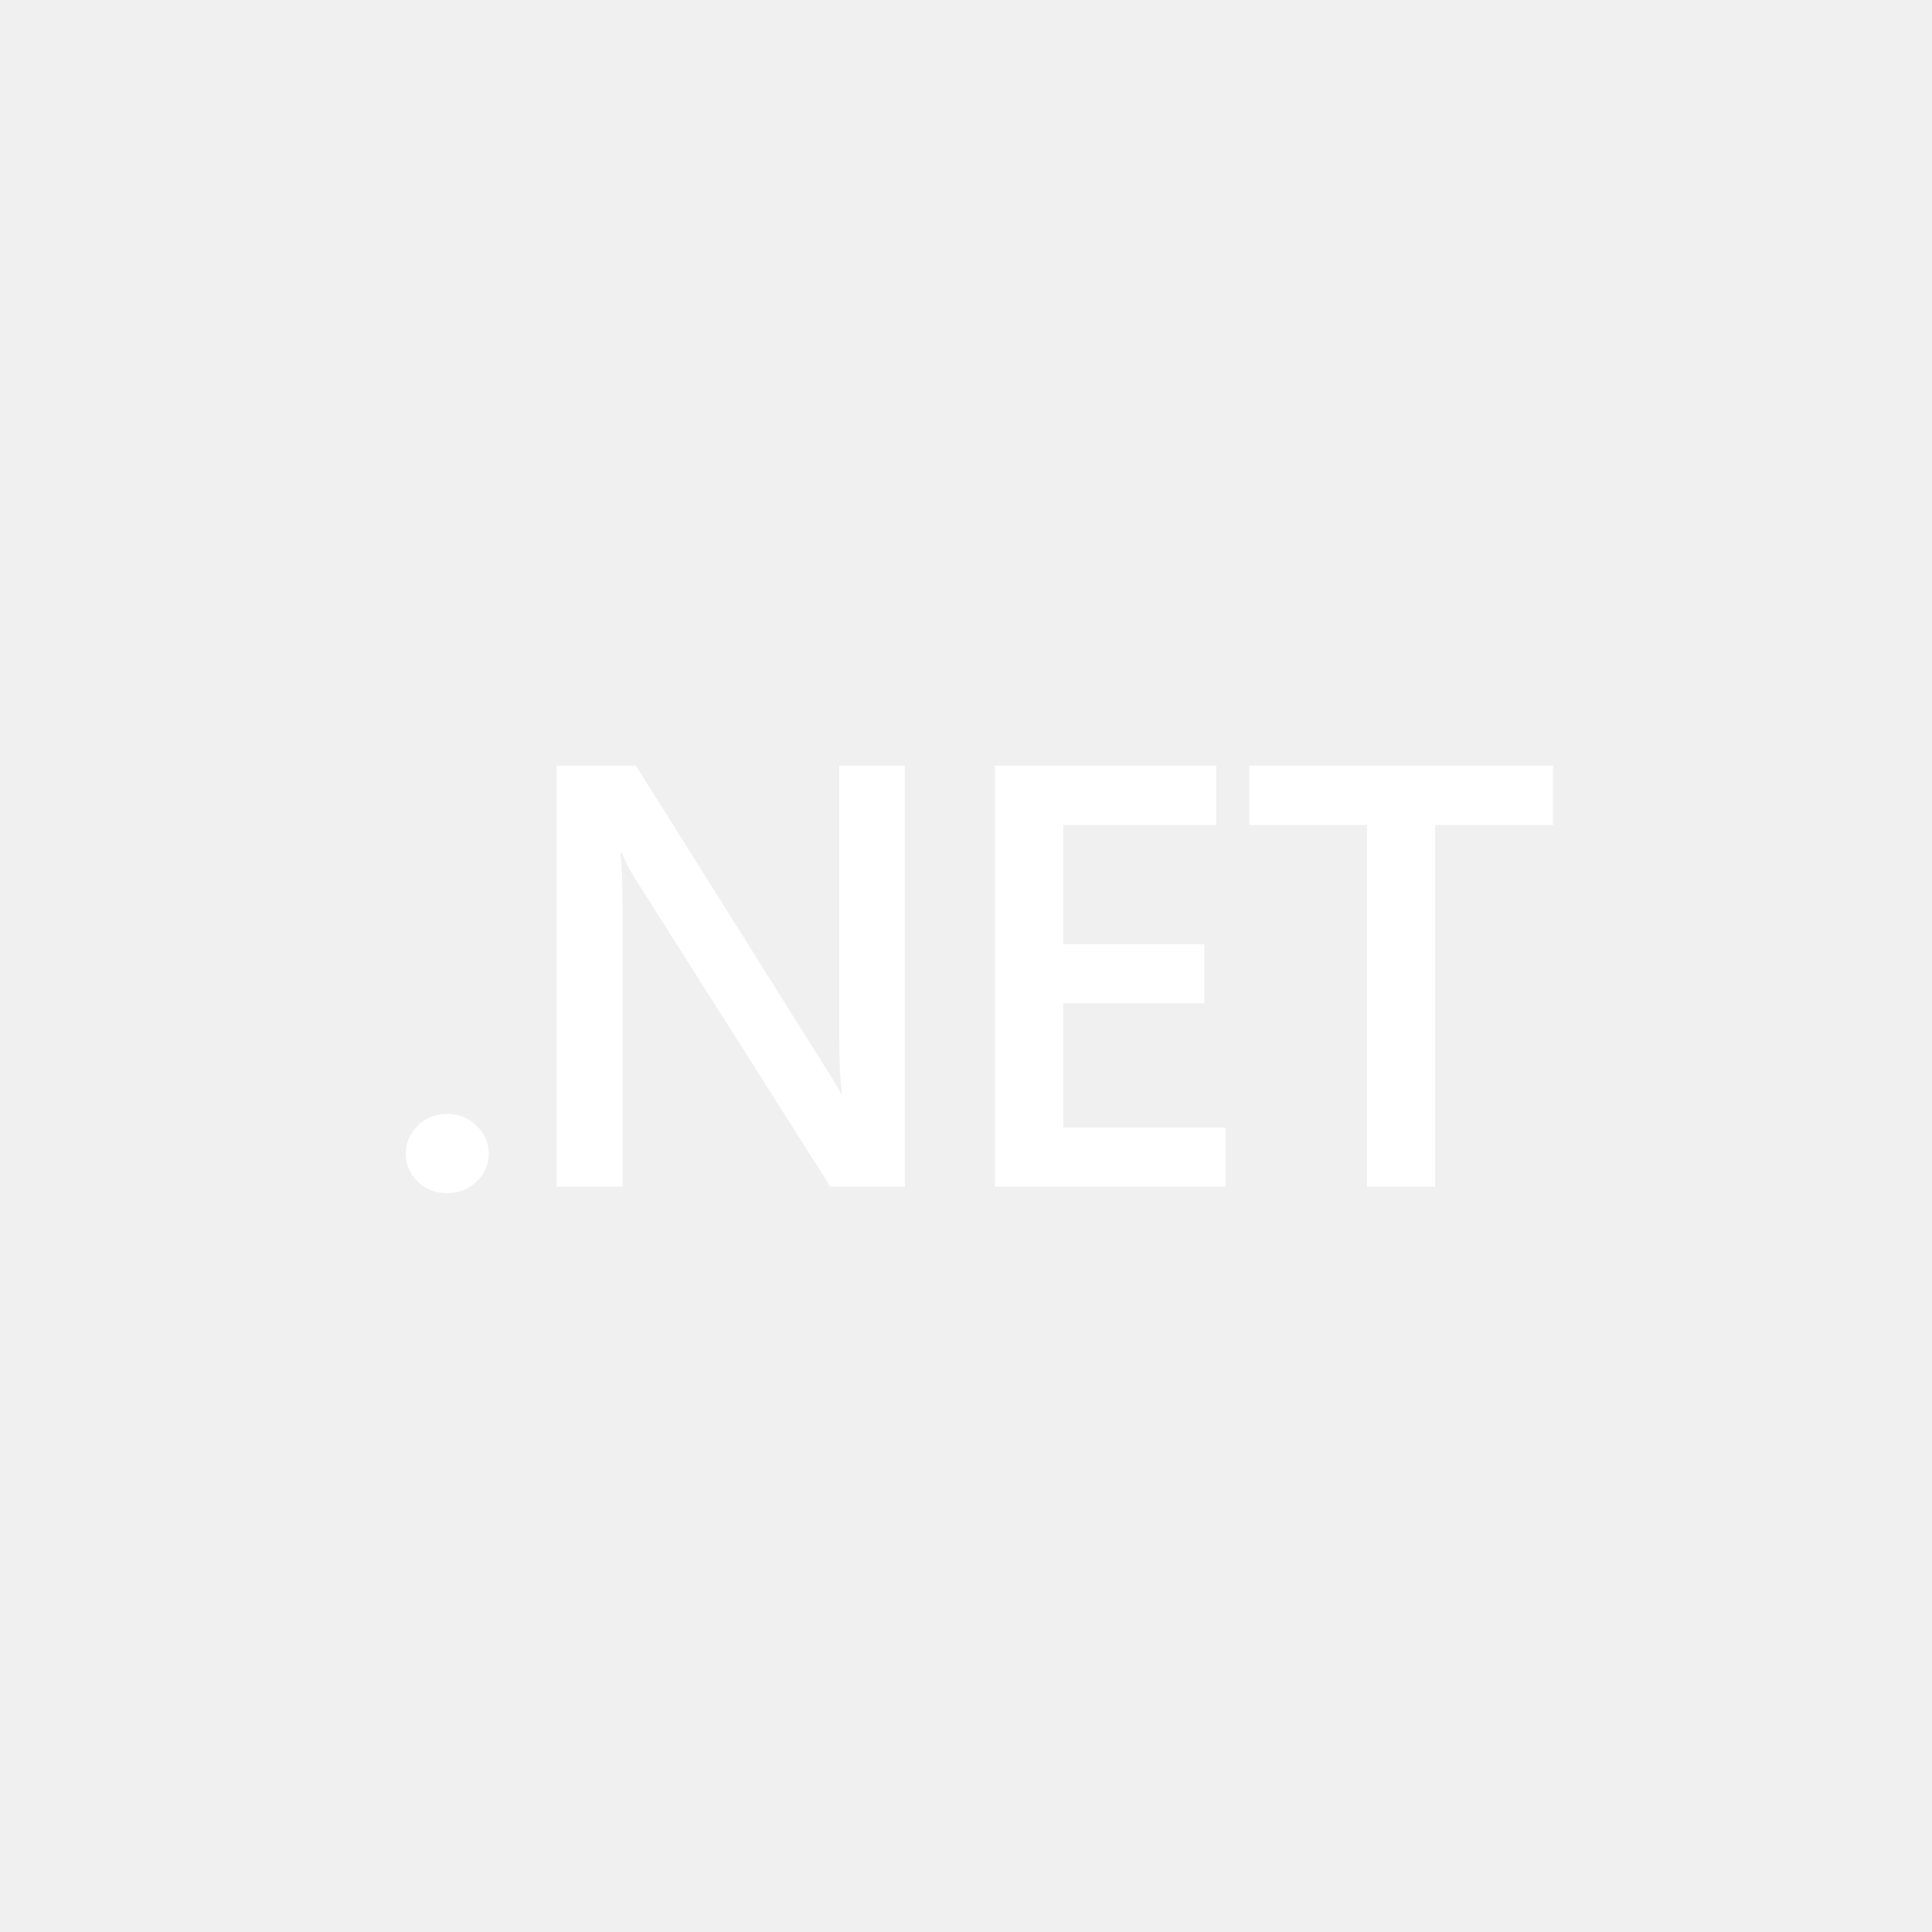
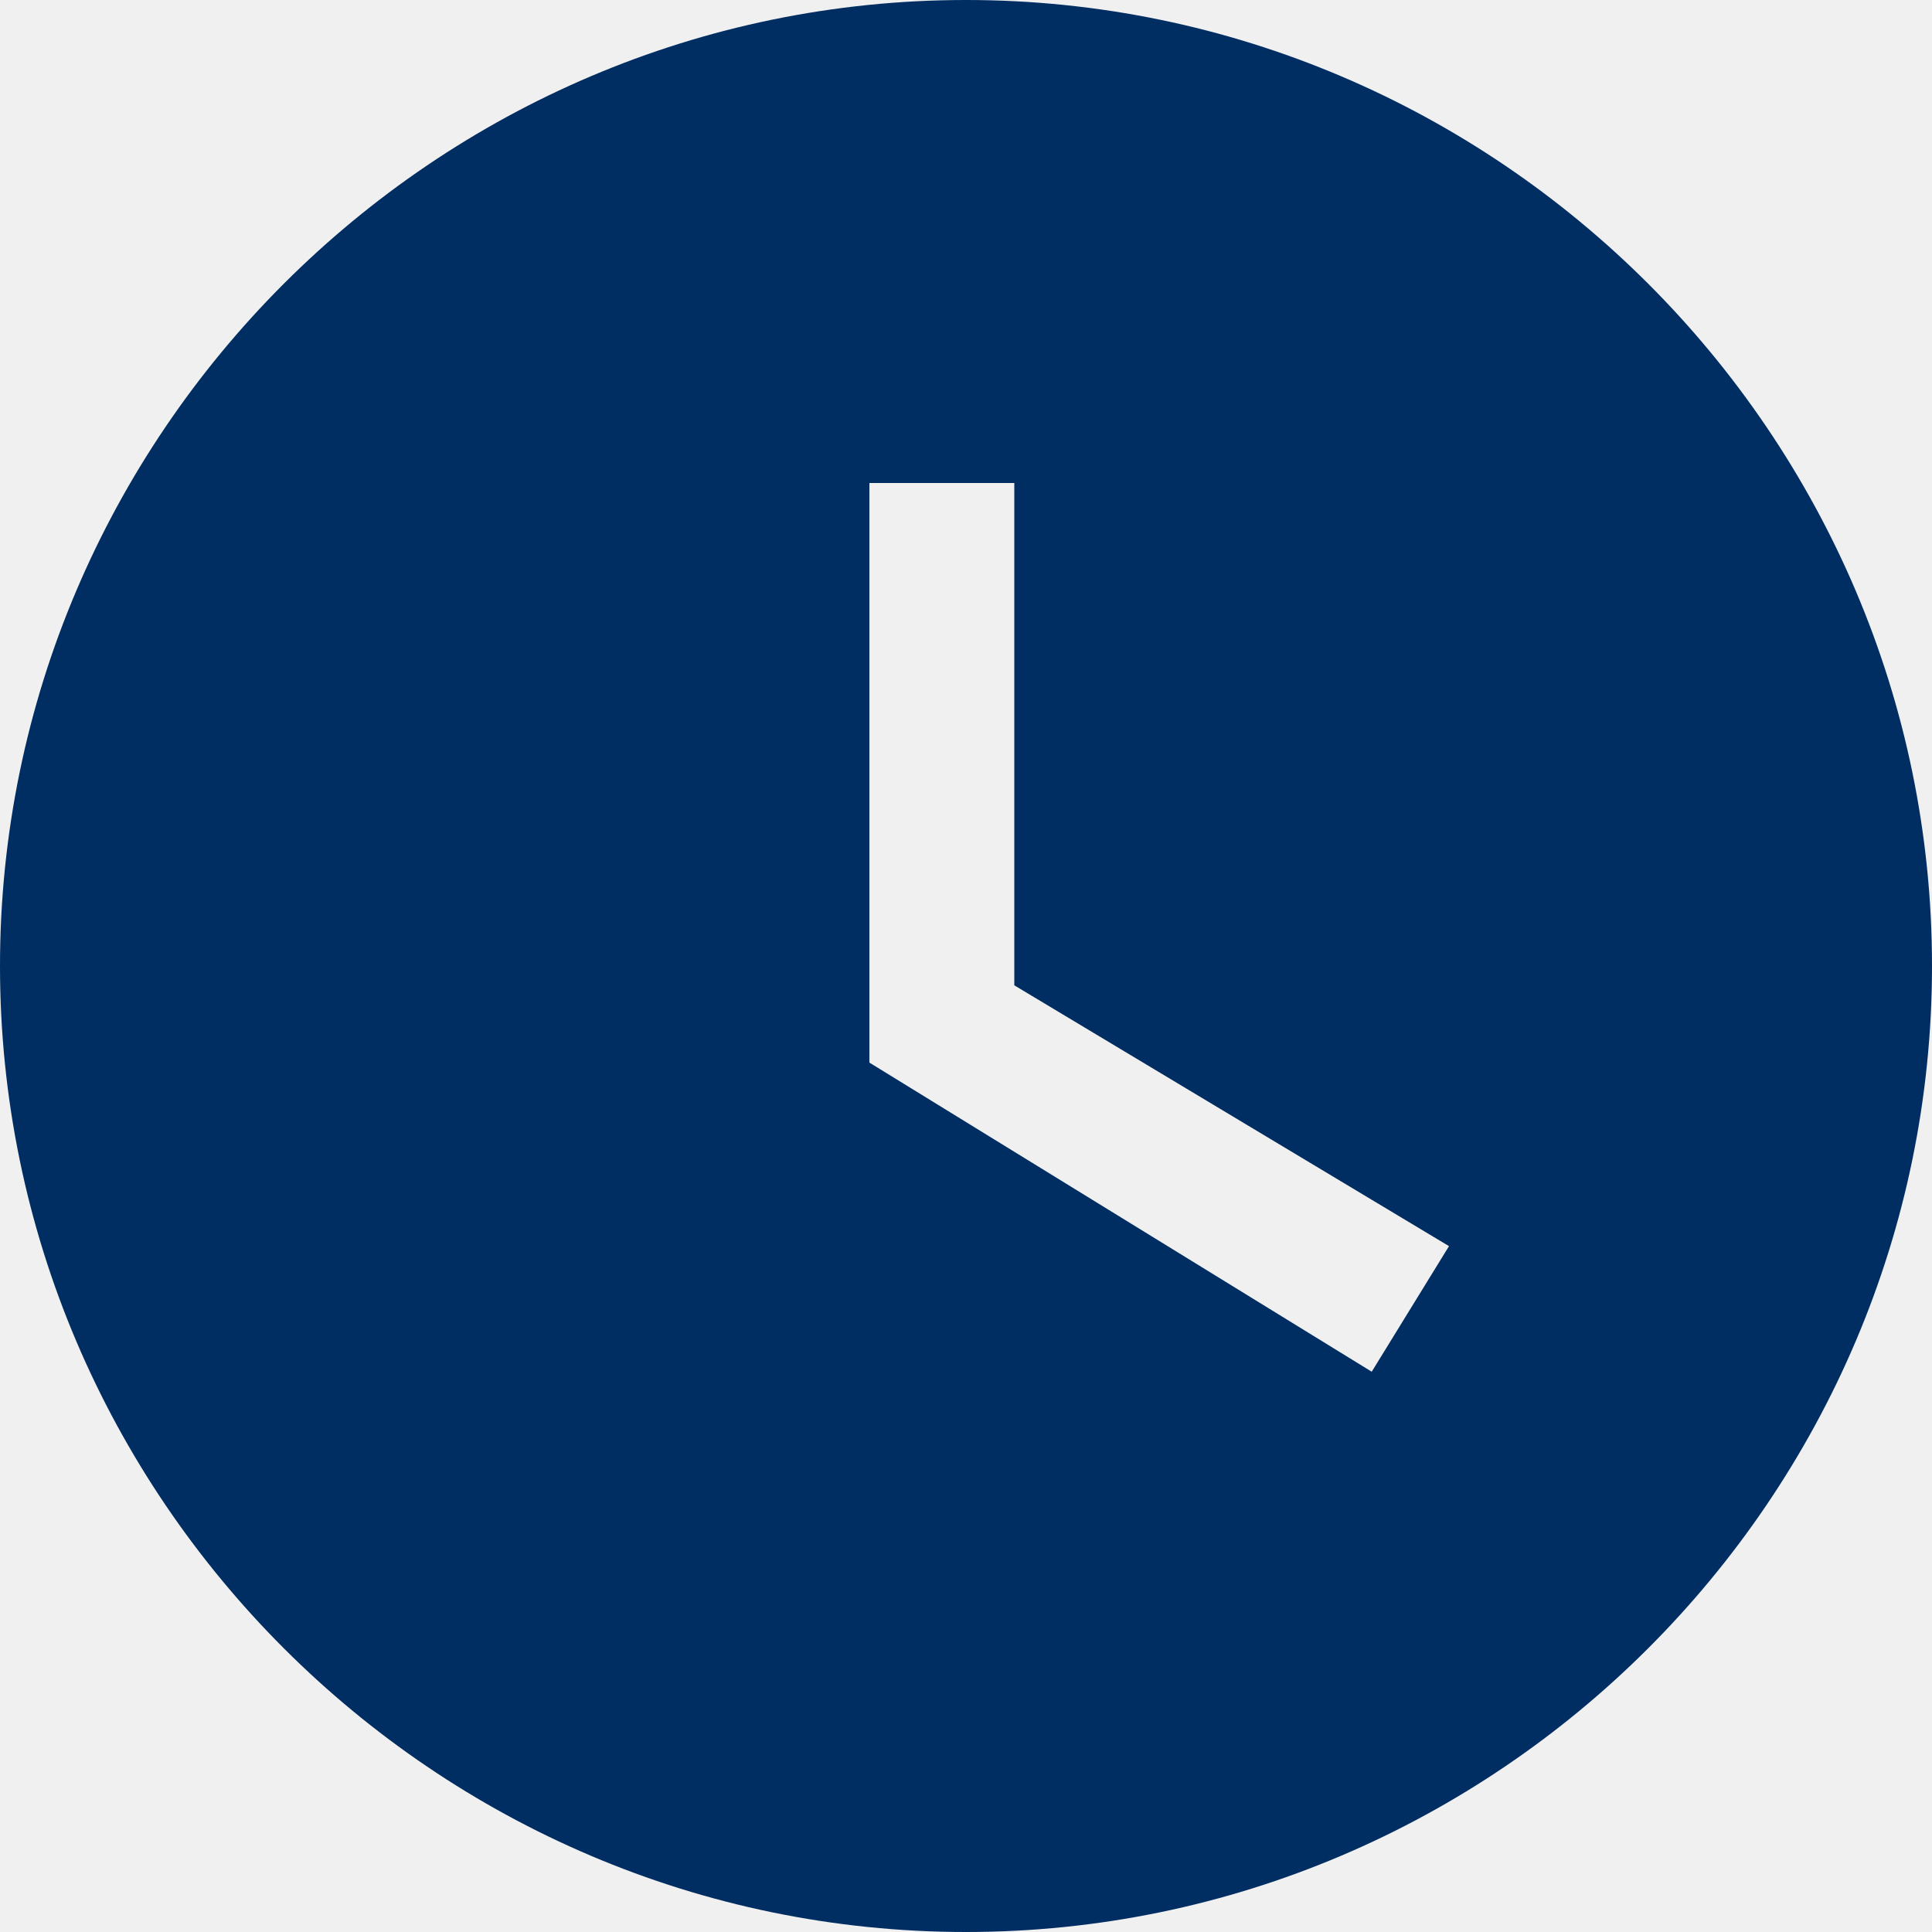
- <svg xmlns="http://www.w3.org/2000/svg" width="456" height="456" viewBox="0 0 456 456" version="1.1" xml:space="preserve" style="fill-rule:evenodd;clip-rule:evenodd;stroke-linejoin:round;stroke-miterlimit:2;">
-   <path d="m 105.5,281.609 c -2.703,0 -5.001,-0.9 -6.893,-2.702 -1.892,-1.848 -2.838,-4.042 -2.838,-6.582 0,-2.587 0.946,-4.804 2.838,-6.652 1.892,-1.848 4.19,-2.772 6.893,-2.772 2.748,0 5.068,0.924 6.96,2.772 1.937,1.848 2.906,4.064 2.906,6.652 0,2.54 -0.968,4.734 -2.906,6.582 -1.892,1.802 -4.212,2.702 -6.96,2.702 z" style="fill:#ffffff;fill-rule:nonzero;stroke-width:0.838" />
-   <path d="M 213.561,280.084 H 195.99 L 149.7,207.054 c -1.171,-1.848 -2.14,-3.765 -2.906,-5.751 h -0.406 c 0.361,2.125 0.541,6.675 0.541,13.65 v 65.132 h -15.543 v -99.36 h 18.719 l 44.737,71.298 c 1.892,2.957 3.109,4.989 3.649,6.098 h 0.27 c -0.45,-2.632 -0.676,-7.09 -0.676,-13.373 v -64.023 h 15.476 z" style="fill:#ffffff;fill-rule:nonzero;stroke-width:0.838" />
-   <path d="m 289.251,280.084 h -54.401 v -99.36 h 52.238 v 13.997 h -36.154 v 28.131 h 33.316 v 13.927 h -33.316 v 29.378 h 38.316 z" style="fill:#ffffff;fill-rule:nonzero;stroke-width:0.838" />
-   <path d="M 366.565,194.721 H 338.722 v 85.363 h -16.084 v -85.363 h -27.775 v -13.997 h 71.701 z" style="fill:#ffffff;fill-rule:nonzero;stroke-width:0.838" />
+ <svg xmlns="http://www.w3.org/2000/svg" width="24" height="24" viewBox="0 0 24 24" fill="none">
+   <path d="M12 0C5.4 0 0 5.4 0 12C0 18.6 5.4 24 12 24C18.6 24 24 18.6 24 12C24 5.4 18.6 0 12 0ZM17.04 17.04L10.8 13.2V6H12.6V12.24L18 15.48L17.04 17.04Z" fill="#002D62" />
</svg>
